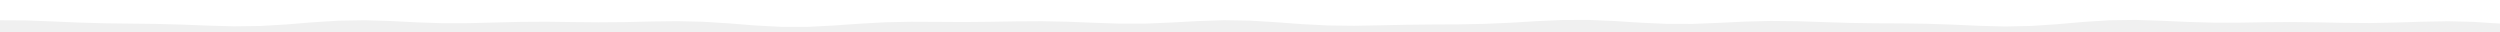
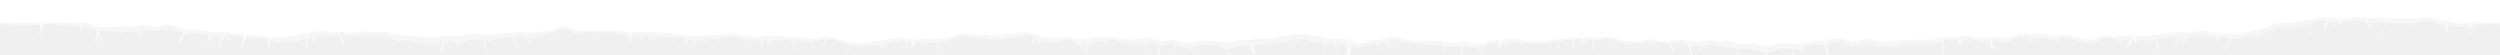
- <svg xmlns="http://www.w3.org/2000/svg" width="640" height="8" fill="#fff">
-   <g transform="matrix(1 0 0 -1 0 8)">
-     <path d="M0,2.81L6.7,2.77L13.3,2.52L20,2.23L26.7,2.04L33.3,1.96L40,1.88L46.7,1.7L53.3,1.44L60,1.26L66.7,1.35L73.3,1.74L80,2.29L86.7,2.71L93.3,2.82L100,2.62L106.7,2.28L113.3,2.06L120,2.07L126.7,2.24L133.3,2.4L140,2.44L146.7,2.35L153.3,2.29L160,2.34L166.7,2.5L173.3,2.58L180,2.43L186.7,2.01L193.3,1.48L200,1.13L206.7,1.12L213.3,1.46L220,1.93L226.7,2.3L233.3,2.43L240,2.4L246.7,2.36L253.3,2.42L260,2.53L266.7,2.57L273.3,2.44L280,2.17L286.7,1.95L293.3,1.96L300,2.24L306.7,2.61L313.3,2.83L320,2.72L326.7,2.31L333.3,1.82L340,1.48L346.7,1.4L353.3,1.52L360,1.66L366.7,1.73L373.3,1.76L380,1.89L386.7,2.18L393.3,2.58L400,2.88L406.7,2.9L413.3,2.62L420,2.19L426.7,1.89L433.3,1.88L440,2.15L446.7,2.47L453.3,2.64L460,2.57L466.7,2.35L473.3,2.14L480,2.04L486.7,2.01L493.3,1.92L500,1.69L506.7,1.39L513.3,1.22L520,1.36L526.7,1.81L533.3,2.38L540,2.81L546.7,2.9L553.3,2.69L560,2.39L566.7,2.2L573.3,2.2L580,2.31L586.7,2.36L593.3,2.28L600,2.15L606.7,2.1L613.3,2.23L620,2.44L626.7,2.56L633.3,2.4L640,1.96V8H0Z" />
-   </g>
+ <svg xmlns="http://www.w3.org/2000/svg" width="640" height="14" viewBox="0 0 640 14" fill="#fff">
+   <path d="M0,6.3L1,6.3L2,6.5L3,6.6L4,6.6L5,6.5L6,6.4L7,6.4L8,6.5L9,6.4L10,6.3L11,6.2L12,6.1L13,6.2L14,6.3L15,6.4L16,6.5L17,6.6L18,6.6L19,6.6L20,6.6L21,6.7L22,6.9L23,7.3L24,7.6L25,7.8L26,7.9L27,8L28,8L29,8L30,8L31,8L32,8.1L33,8.2L34,8.2L35,8L36,7.8L37,7.7L38,7.7L39,7.8L40,7.8L41,7.7L42,7.6L43,7.5L44,7.6L45,7.9L46,8.1L47,8.4L48,8.5L49,8.5L50,8.5L51,8.6L52,8.8L53,9L54,9.3L55,9.3L56,9.2L57,9L58,8.9L59,9L60,9.2L61,9.3L62,9.5L63,9.6L64,9.7L65,9.8L66,9.8L67,9.9L68,10L69,10.3L70,10.5L71,10.6L72,10.6L73,10.6L74,10.6L75,10.6L76,10.5L77,10.3L78,9.9L79,9.6L80,9.3L81,9.1L82,9L83,9.1L84,9.1L85,9.1L86,9L87,8.9L88,9L89,9.2L90,9.4L91,9.4L92,9.1L93,8.9L94,9L95,9.3L96,9.4L97,9.4L98,9.2L99,9.3L100,9.7L101,10.2L102,10.5L103,10.5L104,10.4L105,10.5L106,10.7L107,11L108,11.1L109,11.1L110,11L111,10.9L112,10.7L113,10.6L114,10.5L115,10.6L116,10.8L117,11L118,11L119,10.7L120,10.3L121,10.1L122,10.2L123,10.4L124,10.5L125,10.5L126,10.3L127,10.1L128,9.9L129,9.8L130,9.6L131,9.4L132,9.2L133,9.1L134,9.4L135,9.7L136,9.8L137,9.6L138,9.2L139,9L140,8.8L141,8.6L142,8.2L143,7.7L144,7.4L145,7.6L146,8.1L147,8.5L148,8.6L149,8.4L150,8.2L151,8.1L152,8.2L153,8.3L154,8.4L155,8.4L156,8.4L157,8.4L158,8.5L159,8.6L160,8.9L161,9.1L162,9.2L163,9.2L164,9.1L165,9.1L166,9.1L167,9.2L168,9.3L169,9.4L170,9.4L171,9.5L172,9.6L173,9.6L174,9.7L175,9.8L176,10L177,10.2L178,10.4L179,10.3L180,10.1L181,9.9L182,9.9L183,9.9L184,9.9L185,9.8L186,9.6L187,9.5L188,9.5L189,9.7L190,9.9L191,10.1L192,10.3L193,10.4L194,10.4L195,10.3L196,10.2L197,10.1L198,10.2L199,10.3L200,10.3L201,10.3L202,10.3L203,10.3L204,10.5L205,10.6L206,10.6L207,10.6L208,10.5L209,10.5L210,10.4L211,10.2L212,10L213,10L214,10.3L215,10.7L216,11.1L217,11.4L218,11.5L219,11.7L220,11.7L221,11.7L222,11.6L223,11.6L224,11.6L225,11.7L226,11.7L227,11.4L228,10.9L229,10.5L230,10.4L231,10.5L232,10.6L233,10.7L234,10.8L235,10.9L236,11L237,11.1L238,11L239,10.9L240,10.9L241,10.9L242,10.8L243,10.5L244,10L245,9.5L246,9.3L247,9.4L248,9.5L249,9.6L250,9.6L251,9.7L252,9.9L253,10.1L254,10.2L255,10.2L256,10.1L257,9.9L258,9.8L259,9.7L260,9.5L261,9.2L262,9L263,9L264,9.4L265,10L266,10.5L267,10.7L268,10.8L269,10.8L270,10.8L271,10.7L272,10.5L273,10.3L274,10.4L275,10.8L276,11.3L277,11.6L278,11.5L279,11.1L280,10.8L281,10.6L282,10.5L283,10.4L284,10.3L285,10.3L286,10.5L287,10.8L288,11.1L289,11.3L290,11.3L291,11.3L292,11.2L293,11L294,10.9L295,10.9L296,11.2L297,11.5L298,11.6L299,11.4L300,11.2L301,11.3L302,11.7L303,12.2L304,12.3L305,12.1L306,11.8L307,11.5L308,11.5L309,11.5L310,11.5L311,11.6L312,11.9L313,12.3L314,12.5L315,12.5L316,12.2L317,11.9L318,11.7L319,11.7L320,11.7L321,11.6L322,11.4L323,11.3L324,11.3L325,11.2L326,11.1L327,11L328,10.8L329,10.6L330,10.4L331,10.1L332,9.9L333,9.9L334,10.2L335,10.5L336,10.8L337,10.9L338,10.9L339,10.9L340,11.1L341,11.2L342,11.3L343,11.2L344,11.1L345,11.2L346,11.6L347,12L348,12.1L349,11.9L350,11.6L351,11.4L352,11.3L353,11.3L354,11L355,10.6L356,10.2L357,10.1L358,10.3L359,10.6L360,10.8L361,10.9L362,11L363,11.1L364,11.4L365,11.5L366,11.5L367,11.5L368,11.5L369,11.6L370,11.8L371,12L372,12L373,11.9L374,11.8L375,11.8L376,12L377,12.2L378,12.2L379,12L380,11.7L381,11.3L382,11.1L383,11L384,11.1L385,11L386,11L387,11L388,11L389,11L390,11L391,11L392,11.1L393,11.1L394,11.2L395,11.1L396,11L397,10.8L398,10.7L399,10.6L400,10.4L401,10.3L402,10.1L403,10.1L404,10L405,10L406,10L407,10.1L408,10.2L409,10.2L410,10.1L411,9.9L412,9.9L413,10.2L414,10.7L415,11.1L416,11.3L417,11.2L418,11.1L419,11.1L420,11.1L421,10.9L422,10.6L423,10.5L424,10.6L425,10.9L426,11.1L427,11.1L428,11L429,10.9L430,11L431,11.2L432,11.6L433,12L434,12L435,11.9L436,11.7L437,11.5L438,11.5L439,11.7L440,11.8L441,11.9L442,12.1L443,12.2L444,12.3L445,12.4L446,12.5L447,12.5L448,12.6L449,12.9L450,13.1L451,13.3L452,13.3L453,13.2L454,13L455,12.7L456,12.4L457,12.4L458,12.5L459,12.6L460,12.6L461,12.3L462,11.9L463,11.7L464,11.5L465,11.5L466,11.5L467,11.4L468,11.2L469,11L470,10.7L471,10.6L472,10.8L473,11.3L474,11.7L475,11.8L476,11.6L477,11.2L478,11.2L479,11.4L480,11.8L481,12L482,12L483,12L484,11.9L485,11.9L486,11.8L487,11.5L488,11.3L489,11.3L490,11.4L491,11.3L492,11.2L493,11.1L494,11.1L495,11.2L496,11L497,10.6L498,10.2L499,10L500,10.2L501,10.4L502,10.4L503,10.2L504,10L505,10.1L506,10.4L507,10.7L508,10.7L509,10.5L510,10.4L511,10.5L512,10.7L513,10.9L514,10.8L515,10.3L516,9.8L517,9.4L518,9.4L519,9.5L520,9.7L521,9.7L522,9.7L523,9.7L524,9.9L525,10.1L526,10.1L527,10L528,9.8L529,9.8L530,10L531,10.3L532,10.5L533,10.7L534,10.9L535,11.1L536,11L537,10.6L538,10L539,9.6L540,9.7L541,10L542,10.3L543,10.3L544,10.1L545,10L546,10L547,10.2L548,10.3L549,10.3L550,10.2L551,10.1L552,10L553,9.9L554,9.8L555,9.7L556,9.5L557,9.5L558,9.6L559,9.7L560,9.8L561,9.7L562,9.5L563,9.2L564,9.1L565,9.1L566,9.3L567,9.3L568,9.4L569,9.4L570,9.6L571,9.8L572,10L573,9.9L574,9.6L575,9.4L576,9.3L577,9.2L578,9.1L579,8.8L580,8.3L581,7.8L582,7.4L583,7.2L584,7.2L585,7.2L586,7.2L587,7.1L588,7L589,6.9L590,6.7L591,6.5L592,6.1L593,5.6L594,5.3L595,5.3L596,5.4L597,5.6L598,5.6L599,5.6L600,5.5L601,5.4L602,5.3L603,5.3L604,5.2L605,5.3L606,5.5L607,5.8L608,5.8L609,5.8L610,5.7L611,5.7L612,5.7L613,5.8L614,5.9L615,5.9L616,5.9L617,5.9L618,5.8L619,5.6L620,5.4L621,5.4L622,5.5L623,5.7L624,5.9L625,6.1L626,6.3L627,6.5L628,6.7L629,6.8L630,6.9L631,6.8L632,6.8L633,6.6L634,6.4L635,6.3L636,6.2L637,6.2L638,6.3L639,6.3L640,6.3L640,5.7L639,5.7L638,5.7L637,5.7L636,5.7L635,5.6L634,5.6L633,5.8L632,5.9L631,6.1L630,6.1L629,6L628,5.8L627,5.6L626,5.4L625,5.2L624,5L623,4.7L622,4.6L621,4.5L620,4.6L619,4.6L618,4.7L617,4.7L616,4.6L615,4.7L614,4.7L613,4.8L612,4.8L611,4.7L610,4.6L609,4.6L608,4.7L607,4.7L606,4.7L605,4.5L604,4.4L603,4.4L602,4.6L601,4.7L600,4.8L599,4.8L598,4.8L597,4.7L596,4.6L595,4.6L594,4.6L593,4.7L592,4.9L591,5.2L590,5.3L589,5.4L588,5.5L587,5.7L586,5.9L585,6L584,6L583,6L582,6.2L581,6.6L580,7L579,7.3L578,7.6L577,7.8L576,8.1L575,8.4L574,8.7L573,8.8L572,8.8L571,8.6L570,8.6L569,8.6L568,8.6L567,8.6L566,8.3L565,8.1L564,7.9L563,8L562,8.2L561,8.4L560,8.4L559,8.3L558,8.2L557,8.2L556,8.3L555,8.5L554,8.7L553,8.9L552,9L551,9L550,9.1L549,9.2L548,9.3L547,9.3L546,9.2L545,9.1L544,9.2L543,9.3L542,9.4L541,9.4L540,9.2L539,9.1L538,9.3L537,9.7L536,10.1L535,10.2L534,10.1L533,9.9L532,9.7L531,9.4L530,9.2L529,9L528,9.1L527,9.3L526,9.4L525,9.2L524,8.9L523,8.7L522,8.7L521,8.8L520,8.8L519,8.7L518,8.6L517,8.7L516,9L515,9.5L514,9.7L513,9.7L512,9.5L511,9.4L510,9.4L509,9.5L508,9.7L507,9.7L506,9.6L505,9.4L504,9.3L503,9.3L502,9.4L501,9.5L500,9.4L499,9.4L498,9.5L497,9.7L496,10L495,10.2L494,10.2L493,10.2L492,10.2L491,10.2L490,10.2L489,10.2L488,10.2L487,10.3L486,10.4L485,10.6L484,10.6L483,10.7L482,10.7L481,10.7L480,10.5L479,10.2L478,10L477,10.1L476,10.4L475,10.6L474,10.6L473,10.3L472,10L471,9.8L470,9.9L469,10L468,10.2L467,10.4L466,10.5L465,10.6L464,10.7L463,10.9L462,11L461,11.2L460,11.3L459,11.2L458,11.1L457,11L456,11L455,11.1L454,11.4L453,11.7L452,11.8L451,11.7L450,11.5L449,11.3L448,11.2L447,11.3L446,11.3L445,11.1L444,10.9L443,10.7L442,10.6L441,10.7L440,10.6L439,10.5L438,10.4L437,10.4L436,10.6L435,10.7L434,10.7L433,10.6L432,10.5L431,10.4L430,10.3L429,10.4L428,10.4L427,10.6L426,10.6L425,10.5L424,10.3L423,10.1L422,10.1L421,10.3L420,10.5L419,10.6L418,10.6L417,10.6L416,10.5L415,10.2L414,9.9L413,9.6L412,9.5L411,9.5L410,9.7L409,9.7L408,9.6L407,9.5L406,9.6L405,9.7L404,9.7L403,9.6L402,9.6L401,9.7L400,9.9L399,10.1L398,10.2L397,10.3L396,10.4L395,10.5L394,10.5L393,10.5L392,10.5L391,10.5L390,10.4L389,10.2L388,10L387,9.9L386,10L385,10.2L384,10.3L383,10.3L382,10.4L381,10.6L380,10.9L379,11.2L378,11.3L377,11.1L376,10.9L375,10.8L374,10.8L373,10.9L372,11L371,10.9L370,10.8L369,10.6L368,10.5L367,10.6L366,10.6L365,10.7L364,10.6L363,10.5L362,10.4L361,10.4L360,10.2L359,10L358,9.6L357,9.5L356,9.5L355,9.8L354,10L353,10.2L352,10.3L351,10.5L350,10.8L349,11L348,11.1L347,10.9L346,10.5L345,10.2L344,10L343,10L342,10.1L341,10.1L340,10L339,9.7L338,9.5L337,9.3L336,9.2L335,9L334,8.8L333,8.7L332,8.8L331,8.9L330,9.1L329,9.3L328,9.4L327,9.6L326,9.8L325,9.9L324,9.9L323,9.8L322,9.9L321,10L320,10.2L319,10.3L318,10.3L317,10.4L316,10.6L315,10.9L314,11L313,10.9L312,10.7L311,10.6L310,10.6L309,10.6L308,10.6L307,10.6L306,10.8L305,11L304,11.1L303,10.9L302,10.6L301,10.3L300,10.3L299,10.5L298,10.6L297,10.5L296,10.2L295,9.9L294,9.7L293,9.7L292,9.9L291,10L290,10.2L289,10.2L288,10.1L287,9.9L286,9.7L285,9.5L284,9.5L283,9.5L282,9.5L281,9.5L280,9.5L279,9.7L278,10L277,10.1L276,10.1L275,9.8L274,9.6L273,9.5L272,9.6L271,9.7L270,9.7L269,9.7L268,9.6L267,9.5L266,9.3L265,8.9L264,8.6L263,8.3L262,8.3L261,8.5L260,8.6L259,8.7L258,8.8L257,8.8L256,9L255,9.1L254,9.1L253,9L252,9L251,9L250,9L249,9L248,8.8L247,8.6L246,8.6L245,8.9L244,9.3L243,9.6L242,9.7L241,9.8L240,9.9L239,9.9L238,10L237,10L236,10.1L235,10.2L234,10.2L233,10.1L232,9.9L231,9.7L230,9.6L229,9.7L228,9.9L227,10.2L226,10.4L225,10.5L224,10.6L223,10.7L222,10.8L221,11L220,11.1L219,11.1L218,11L217,10.8L216,10.5L215,10.2L214,9.9L213,9.7L212,9.5L211,9.5L210,9.6L209,9.8L208,9.9L207,9.8L206,9.7L205,9.6L204,9.5L203,9.5L202,9.4L201,9.4L200,9.4L199,9.3L198,9.2L197,9.1L196,9.1L195,9.2L194,9.4L193,9.5L192,9.4L191,9.2L190,9L189,8.8L188,8.7L187,8.6L186,8.7L185,8.9L184,9L183,9.1L182,9.2L181,9.2L180,9.3L179,9.4L178,9.4L177,9.3L176,9.1L175,9L174,8.9L173,8.8L172,8.7L171,8.5L170,8.4L169,8.3L168,8.2L167,8.2L166,8.1L165,8.2L164,8.2L163,8.3L162,8.3L161,8.2L160,8.1L159,8.1L158,8L157,7.9L156,7.8L155,7.7L154,7.7L153,7.8L152,7.8L151,7.8L150,7.8L149,7.8L148,7.8L147,7.6L146,7.2L145,6.8L144,6.7L143,7L142,7.5L141,7.9L140,8L139,8.1L138,8.2L137,8.4L136,8.5L135,8.4L134,8.2L133,8.1L132,8.2L131,8.4L130,8.5L129,8.5L128,8.6L127,8.8L126,9L125,9.1L124,9L123,8.8L122,8.6L121,8.6L120,8.7L119,8.9L118,9.2L117,9.3L116,9.3L115,9.2L114,9.1L113,9.2L112,9.4L111,9.5L110,9.6L109,9.5L108,9.4L107,9.4L106,9.3L105,9.2L104,9.1L103,9L102,8.9L101,8.8L100,8.5L99,8.3L98,8.2L97,8.2L96,8.2L95,8.2L94,8.1L93,8.1L92,8.3L91,8.5L90,8.6L89,8.5L88,8.3L87,8.2L86,8.3L85,8.3L84,8.2L83,8L82,8L81,8.1L80,8.3L79,8.5L78,8.6L77,8.7L76,8.9L75,9.2L74,9.3L73,9.5L72,9.5L71,9.6L70,9.6L69,9.5L68,9.4L67,9.3L66,9.2L65,9.1L64,9.1L63,9L62,8.9L61,8.7L60,8.6L59,8.4L58,8.2L57,8.2L56,8.3L55,8.3L54,8.2L53,8L52,7.7L51,7.6L50,7.7L49,7.8L48,7.7L47,7.5L46,7.1L45,6.7L44,6.5L43,6.4L42,6.5L41,6.7L40,6.9L39,6.8L38,6.6L37,6.5L36,6.5L35,6.7L34,6.8L33,6.9L32,6.8L31,6.7L30,6.8L29,6.9L28,7L27,7L26,7L25,6.8L24,6.5L23,6.2L22,5.9L21,5.7L20,5.8L19,5.9L18,6L17,6L16,5.9L15,5.8L14,5.7L13,5.7L12,5.8L11,5.9L10,6L9,6L8,6L7,6L6,5.9L5,6L4,6L3,6L2,6L1,5.8L0,5.7Z" fill-opacity="0.42" />
+   <path d="M0,5.7L1,5.8L2,6L3,6L4,6L5,6L6,5.9L7,6L8,6L9,6L10,6L11,5.9L12,5.8L13,5.7L14,5.7L15,5.8L16,5.9L17,6L18,6L19,5.9L20,5.8L21,5.7L22,5.9L23,6.2L24,6.5L25,6.8L26,7L27,7L28,7L29,6.9L30,6.8L31,6.7L32,6.8L33,6.9L34,6.8L35,6.7L36,6.5L37,6.5L38,6.6L39,6.8L40,6.9L41,6.7L42,6.5L43,6.4L44,6.5L45,6.7L46,7.1L47,7.5L48,7.7L49,7.8L50,7.7L51,7.6L52,7.7L53,8L54,8.2L55,8.3L56,8.3L57,8.2L58,8.2L59,8.4L60,8.6L61,8.7L62,8.9L63,9L64,9.1L65,9.1L66,9.2L67,9.3L68,9.4L69,9.5L70,9.6L71,9.6L72,9.5L73,9.5L74,9.3L75,9.2L76,8.9L77,8.7L78,8.6L79,8.5L80,8.3L81,8.1L82,8L83,8L84,8.2L85,8.3L86,8.3L87,8.2L88,8.3L89,8.5L90,8.6L91,8.5L92,8.3L93,8.1L94,8.1L95,8.2L96,8.2L97,8.2L98,8.2L99,8.3L100,8.5L101,8.8L102,8.9L103,9L104,9.1L105,9.2L106,9.3L107,9.4L108,9.4L109,9.5L110,9.6L111,9.5L112,9.4L113,9.2L114,9.1L115,9.2L116,9.3L117,9.3L118,9.2L119,8.9L120,8.7L121,8.6L122,8.6L123,8.8L124,9L125,9.1L126,9L127,8.8L128,8.6L129,8.5L130,8.5L131,8.4L132,8.2L133,8.1L134,8.2L135,8.4L136,8.5L137,8.4L138,8.2L139,8.1L140,8L141,7.9L142,7.5L143,7L144,6.7L145,6.8L146,7.2L147,7.6L148,7.8L149,7.8L150,7.8L151,7.8L152,7.8L153,7.8L154,7.7L155,7.7L156,7.8L157,7.9L158,8L159,8.1L160,8.1L161,8.2L162,8.3L163,8.3L164,8.2L165,8.2L166,8.1L167,8.2L168,8.2L169,8.3L170,8.4L171,8.5L172,8.7L173,8.8L174,8.9L175,9L176,9.1L177,9.3L178,9.4L179,9.4L180,9.3L181,9.2L182,9.2L183,9.1L184,9L185,8.9L186,8.7L187,8.6L188,8.7L189,8.8L190,9L191,9.2L192,9.4L193,9.5L194,9.4L195,9.2L196,9.1L197,9.1L198,9.2L199,9.3L200,9.4L201,9.4L202,9.4L203,9.5L204,9.5L205,9.6L206,9.7L207,9.8L208,9.9L209,9.8L210,9.6L211,9.5L212,9.5L213,9.7L214,9.9L215,10.2L216,10.5L217,10.8L218,11L219,11.1L220,11.1L221,11L222,10.8L223,10.7L224,10.6L225,10.5L226,10.4L227,10.2L228,9.9L229,9.7L230,9.6L231,9.7L232,9.9L233,10.1L234,10.2L235,10.2L236,10.1L237,10L238,10L239,9.9L240,9.9L241,9.8L242,9.7L243,9.6L244,9.3L245,8.9L246,8.6L247,8.6L248,8.8L249,9L250,9L251,9L252,9L253,9L254,9.1L255,9.1L256,9L257,8.8L258,8.8L259,8.7L260,8.6L261,8.5L262,8.3L263,8.3L264,8.6L265,8.9L266,9.3L267,9.5L268,9.6L269,9.7L270,9.7L271,9.7L272,9.6L273,9.5L274,9.6L275,9.8L276,10.1L277,10.1L278,10L279,9.7L280,9.5L281,9.5L282,9.5L283,9.5L284,9.5L285,9.5L286,9.7L287,9.9L288,10.1L289,10.2L290,10.2L291,10L292,9.9L293,9.7L294,9.7L295,9.9L296,10.2L297,10.5L298,10.6L299,10.5L300,10.3L301,10.3L302,10.6L303,10.9L304,11.1L305,11L306,10.8L307,10.6L308,10.6L309,10.6L310,10.6L311,10.6L312,10.7L313,10.9L314,11L315,10.9L316,10.6L317,10.4L318,10.3L319,10.3L320,10.2L321,10L322,9.9L323,9.8L324,9.9L325,9.9L326,9.8L327,9.6L328,9.4L329,9.3L330,9.1L331,8.9L332,8.8L333,8.7L334,8.8L335,9L336,9.2L337,9.3L338,9.5L339,9.7L340,10L341,10.1L342,10.1L343,10L344,10L345,10.2L346,10.5L347,10.9L348,11.1L349,11L350,10.8L351,10.5L352,10.3L353,10.2L354,10L355,9.8L356,9.5L357,9.5L358,9.6L359,10L360,10.2L361,10.4L362,10.4L363,10.5L364,10.6L365,10.7L366,10.6L367,10.6L368,10.5L369,10.6L370,10.8L371,10.9L372,11L373,10.9L374,10.8L375,10.8L376,10.9L377,11.1L378,11.3L379,11.2L380,10.9L381,10.6L382,10.4L383,10.3L384,10.3L385,10.2L386,10L387,9.9L388,10L389,10.2L390,10.4L391,10.5L392,10.5L393,10.5L394,10.5L395,10.5L396,10.4L397,10.3L398,10.2L399,10.1L400,9.9L401,9.7L402,9.6L403,9.6L404,9.7L405,9.7L406,9.6L407,9.5L408,9.6L409,9.7L410,9.7L411,9.5L412,9.5L413,9.6L414,9.9L415,10.2L416,10.5L417,10.6L418,10.6L419,10.6L420,10.5L421,10.3L422,10.1L423,10.1L424,10.3L425,10.5L426,10.6L427,10.6L428,10.4L429,10.4L430,10.3L431,10.4L432,10.5L433,10.6L434,10.7L435,10.7L436,10.6L437,10.4L438,10.4L439,10.5L440,10.6L441,10.7L442,10.6L443,10.7L444,10.9L445,11.1L446,11.3L447,11.3L448,11.2L449,11.3L450,11.5L451,11.7L452,11.8L453,11.7L454,11.4L455,11.1L456,11L457,11L458,11.1L459,11.2L460,11.3L461,11.2L462,11L463,10.9L464,10.7L465,10.6L466,10.5L467,10.4L468,10.2L469,10L470,9.9L471,9.8L472,10L473,10.3L474,10.6L475,10.6L476,10.4L477,10.1L478,10L479,10.2L480,10.5L481,10.7L482,10.7L483,10.7L484,10.6L485,10.6L486,10.4L487,10.3L488,10.2L489,10.2L490,10.2L491,10.2L492,10.2L493,10.2L494,10.2L495,10.2L496,10L497,9.7L498,9.5L499,9.4L500,9.4L501,9.5L502,9.4L503,9.3L504,9.3L505,9.4L506,9.6L507,9.7L508,9.7L509,9.5L510,9.4L511,9.4L512,9.5L513,9.7L514,9.7L515,9.5L516,9L517,8.7L518,8.6L519,8.7L520,8.8L521,8.8L522,8.7L523,8.7L524,8.9L525,9.2L526,9.4L527,9.3L528,9.1L529,9L530,9.2L531,9.4L532,9.7L533,9.9L534,10.1L535,10.2L536,10.1L537,9.7L538,9.3L539,9.1L540,9.2L541,9.4L542,9.4L543,9.3L544,9.2L545,9.1L546,9.2L547,9.3L548,9.3L549,9.2L550,9.1L551,9L552,9L553,8.9L554,8.7L555,8.5L556,8.3L557,8.2L558,8.2L559,8.3L560,8.4L561,8.4L562,8.2L563,8L564,7.9L565,8.1L566,8.3L567,8.6L568,8.6L569,8.6L570,8.6L571,8.6L572,8.8L573,8.8L574,8.7L575,8.4L576,8.1L577,7.8L578,7.6L579,7.3L580,7L581,6.6L582,6.2L583,6L584,6L585,6L586,5.9L587,5.7L588,5.5L589,5.4L590,5.3L591,5.2L592,4.9L593,4.7L594,4.6L595,4.6L596,4.6L597,4.7L598,4.8L599,4.8L600,4.8L601,4.7L602,4.6L603,4.4L604,4.4L605,4.5L606,4.7L607,4.7L608,4.7L609,4.6L610,4.6L611,4.7L612,4.8L613,4.8L614,4.7L615,4.7L616,4.6L617,4.7L618,4.7L619,4.6L620,4.6L621,4.5L622,4.6L623,4.7L624,5L625,5.2L626,5.4L627,5.6L628,5.8L629,6L630,6.1L631,6.1L632,5.9L633,5.8L634,5.6L635,5.6L636,5.7L637,5.7L638,5.7L639,5.7L640,5.7L640,0L0,0Z" />
+   <path d="M426.7,10.8Q426.9,11.3 427.3,11.6" fill="none" stroke="#fff" stroke-linecap="round" stroke-width="0.408" stroke-opacity="0.468" />
+   <path d="M320.2,11.4Q320.5,12.6 321,13.5" fill="none" stroke="#fff" stroke-linecap="round" stroke-width="0.475" stroke-opacity="0.726" />
+   <path d="M203.4,10Q203.1,11.8 203.8,12.9" fill="none" stroke="#fff" stroke-linecap="round" stroke-width="0.488" stroke-opacity="0.354" />
+   <path d="M25.3,7.5Q25.2,9.2 26,10.3" fill="none" stroke="#fff" stroke-linecap="round" stroke-width="0.316" stroke-opacity="0.462" />
+   <path d="M427.5,10.8Q428,12.1 428,12.9" fill="none" stroke="#fff" stroke-linecap="round" stroke-width="0.506" stroke-opacity="0.577" />
+   <path d="M472.5,11Q472.2,11.4 472.4,11.8" fill="none" stroke="#fff" stroke-linecap="round" stroke-width="0.411" stroke-opacity="0.429" />
+   <path d="M237.2,10.8Q237.1,11.3 237.1,11.6" fill="none" stroke="#fff" stroke-linecap="round" stroke-width="0.227" stroke-opacity="0.533" />
+   <path d="M369.7,11.5Q369.6,12.5 369.4,13.2" fill="none" stroke="#fff" stroke-linecap="round" stroke-width="0.464" stroke-opacity="0.427" />
+   <path d="M355.2,10.3Q354.9,10.9 355.6,11.3" fill="none" stroke="#fff" stroke-linecap="round" stroke-width="0.535" stroke-opacity="0.632" />
+   <path d="M53.8,9Q53.5,9.8 53.2,10.4" fill="none" stroke="#fff" stroke-linecap="round" stroke-width="0.346" stroke-opacity="0.704" />
+   <path d="M78.6,9.3Q78.4,11 78.4,12.1" fill="none" stroke="#fff" stroke-linecap="round" stroke-width="0.316" stroke-opacity="0.694" />
+   <path d="M501.6,10.1Q501.3,10.7 502,11.1" fill="none" stroke="#fff" stroke-linecap="round" stroke-width="0.541" stroke-opacity="0.66" />
+   <path d="M509.9,10.1Q509.8,11.3 509.8,12.1" fill="none" stroke="#fff" stroke-linecap="round" stroke-width="0.494" stroke-opacity="0.737" />
+   <path d="M623.9,5.6Q624.6,6.5 624.9,7.1" fill="none" stroke="#fff" stroke-linecap="round" stroke-width="0.34" stroke-opacity="0.489" />
+   <path d="M144.2,7.1Q144,8.2 144.3,8.9" fill="none" stroke="#fff" stroke-linecap="round" stroke-width="0.214" stroke-opacity="0.74" />
+   <path d="M110.3,10.7Q110.6,11.5 110.9,12" fill="none" stroke="#fff" stroke-linecap="round" stroke-width="0.21" stroke-opacity="0.303" />
+   <path d="M432.2,11.3Q432.7,12.6 433.1,13.5" fill="none" stroke="#fff" stroke-linecap="round" stroke-width="0.4" stroke-opacity="0.713" />
+   <path d="M25.2,7.5Q25.2,9.5 23.7,10.8" fill="none" stroke="#fff" stroke-linecap="round" stroke-width="0.339" stroke-opacity="0.72" />
+   <path d="M135.8,9.5Q135.8,10.7 135.4,11.6" fill="none" stroke="#fff" stroke-linecap="round" stroke-width="0.273" stroke-opacity="0.533" />
+   <path d="M300.9,11Q300.9,11.8 300.6,12.3" fill="none" stroke="#fff" stroke-linecap="round" stroke-width="0.352" stroke-opacity="0.589" />
+   <path d="M497.3,10.3Q497.4,12.3 497.5,13.7" fill="none" stroke="#fff" stroke-linecap="round" stroke-width="0.391" stroke-opacity="0.598" />
+   <path d="M31.4,7.7Q30.7,8.4 30.8,8.8" fill="none" stroke="#fff" stroke-linecap="round" stroke-width="0.209" stroke-opacity="0.403" />
+   <path d="M131.4,9.1Q132.1,10.9 132.7,12.1" fill="none" stroke="#fff" stroke-linecap="round" stroke-width="0.435" stroke-opacity="0.486" />
+   <path d="M117,10.7Q116.9,11.2 117,11.6" fill="none" stroke="#fff" stroke-linecap="round" stroke-width="0.326" stroke-opacity="0.454" />
+   <path d="M497.9,9.9Q498.7,10.9 499.1,11.7" fill="none" stroke="#fff" stroke-linecap="round" stroke-width="0.205" stroke-opacity="0.305" />
+   <path d="M341.8,11Q342,12.4 342.6,13.3" fill="none" stroke="#fff" stroke-linecap="round" stroke-width="0.442" stroke-opacity="0.378" />
+   <path d="M339.3,10.6Q339.3,11.3 339.7,11.7" fill="none" stroke="#fff" stroke-linecap="round" stroke-width="0.201" stroke-opacity="0.575" />
+   <path d="M265.6,10.2Q265.9,10.7 266.1,11" fill="none" stroke="#fff" stroke-linecap="round" stroke-width="0.243" stroke-opacity="0.721" />
+   <path d="M239.7,10.6Q239.7,11.6 240.8,12.3" fill="none" stroke="#fff" stroke-linecap="round" stroke-width="0.342" stroke-opacity="0.575" />
+   <path d="M225.8,11.4Q226.1,11.9 226.2,12.2" fill="none" stroke="#fff" stroke-linecap="round" stroke-width="0.349" stroke-opacity="0.659" />
+   <path d="M406.4,9.7Q406.5,10.5 405.8,11.1" fill="none" stroke="#fff" stroke-linecap="round" stroke-width="0.3" stroke-opacity="0.571" />
+   <path d="M571.3,9.5Q570.7,11.4 569.5,12.6" fill="none" stroke="#fff" stroke-linecap="round" stroke-width="0.23" stroke-opacity="0.643" />
+   <path d="M352.3,11Q352.9,12.4 353.4,13.3" fill="none" stroke="#fff" stroke-linecap="round" stroke-width="0.26" stroke-opacity="0.342" />
+   <path d="M112.4,10.4Q111.8,11 112.1,11.3" fill="none" stroke="#fff" stroke-linecap="round" stroke-width="0.441" stroke-opacity="0.573" />
+   <path d="M546.4,9.7Q546.7,10.4 546.8,10.9" fill="none" stroke="#fff" stroke-linecap="round" stroke-width="0.514" stroke-opacity="0.681" />
+   <path d="M309.5,11.2Q309.3,11.7 309.8,12" fill="none" stroke="#fff" stroke-linecap="round" stroke-width="0.234" stroke-opacity="0.365" />
+   <path d="M626.8,6.2Q626.6,7.2 626,7.8" fill="none" stroke="#fff" stroke-linecap="round" stroke-width="0.35" stroke-opacity="0.729" />
+   <path d="M276.5,11.3Q277.3,13.1 278.1,14.3" fill="none" stroke="#fff" stroke-linecap="round" stroke-width="0.293" stroke-opacity="0.508" />
+   <path d="M62.4,9.2Q62.5,10.8 61.8,11.8" fill="none" stroke="#fff" stroke-linecap="round" stroke-width="0.361" stroke-opacity="0.625" />
+   <path d="M422.8,10.2Q423.1,10.8 422.4,11.2" fill="none" stroke="#fff" stroke-linecap="round" stroke-width="0.457" stroke-opacity="0.548" />
+   <path d="M509.7,10.1Q510.1,11.8 511.2,12.9" fill="none" stroke="#fff" stroke-linecap="round" stroke-width="0.303" stroke-opacity="0.449" />
+   <path d="M552.1,9.7Q552,11.3 552.7,12.4" fill="none" stroke="#fff" stroke-linecap="round" stroke-width="0.372" stroke-opacity="0.455" />
+   <path d="M402.3,9.8Q402.9,11.4 402.9,12.4" fill="none" stroke="#fff" stroke-linecap="round" stroke-width="0.403" stroke-opacity="0.624" />
+   <path d="M344.9,10.9Q345,12.6 345.5,13.7" fill="none" stroke="#fff" stroke-linecap="round" stroke-width="0.548" stroke-opacity="0.631" />
+   <path d="M195,10Q194.9,10.8 195.1,11.3" fill="none" stroke="#fff" stroke-linecap="round" stroke-width="0.47" stroke-opacity="0.664" />
+   <path d="M172.4,9.3Q172.3,10 172.3,10.6" fill="none" stroke="#fff" stroke-linecap="round" stroke-width="0.294" stroke-opacity="0.411" />
+   <path d="M632.6,6.3Q632.7,6.8 632.4,7.1" fill="none" stroke="#fff" stroke-linecap="round" stroke-width="0.423" stroke-opacity="0.702" />
+   <path d="M320.7,11.3Q320.5,12.6 321.4,13.5" fill="none" stroke="#fff" stroke-linecap="round" stroke-width="0.434" stroke-opacity="0.4" />
+   <path d="M345.9,11.3Q345.5,13.1 344.8,14.3" fill="none" stroke="#fff" stroke-linecap="round" stroke-width="0.421" stroke-opacity="0.711" />
+   <path d="M10.5,6Q10.8,7.8 10.2,9" fill="none" stroke="#fff" stroke-linecap="round" stroke-width="0.501" stroke-opacity="0.522" />
+   <path d="M611,5.4Q611.2,5.9 611.3,6.2" fill="none" stroke="#fff" stroke-linecap="round" stroke-width="0.248" stroke-opacity="0.475" />
+   <path d="M517.8,9.1Q517.6,9.6 518.1,9.9" fill="none" stroke="#fff" stroke-linecap="round" stroke-width="0.517" stroke-opacity="0.439" />
+   <path d="M114.3,10.2Q114.8,11.5 114.7,12.4" fill="none" stroke="#fff" stroke-linecap="round" stroke-width="0.394" stroke-opacity="0.387" />
+   <path d="M297.2,11.2Q296.6,13 296.6,14.1" fill="none" stroke="#fff" stroke-linecap="round" stroke-width="0.342" stroke-opacity="0.698" />
+   <path d="M175.7,9.7Q175.5,10.5 175.9,11" fill="none" stroke="#fff" stroke-linecap="round" stroke-width="0.461" stroke-opacity="0.735" />
+   <path d="M405.5,9.7Q405.1,10.3 405.1,10.8" fill="none" stroke="#fff" stroke-linecap="round" stroke-width="0.205" stroke-opacity="0.383" />
+   <path d="M293.3,10.7Q293.3,11.7 293.6,12.3" fill="none" stroke="#fff" stroke-linecap="round" stroke-width="0.523" stroke-opacity="0.4" />
+   <path d="M404.9,9.7Q405.4,10.5 405.4,11" fill="none" stroke="#fff" stroke-linecap="round" stroke-width="0.242" stroke-opacity="0.749" />
+   <path d="M591.3,6.2Q591.3,7.7 591.4,8.6" fill="none" stroke="#fff" stroke-linecap="round" stroke-width="0.231" stroke-opacity="0.62" />
+   <path d="M596,5.1Q595.5,6.4 595,7.3" fill="none" stroke="#fff" stroke-linecap="round" stroke-width="0.484" stroke-opacity="0.638" />
+   <path d="M218.1,11.2Q217.7,12.5 216.7,13.4" fill="none" stroke="#fff" stroke-linecap="round" stroke-width="0.261" stroke-opacity="0.41" />
+   <path d="M167.8,9Q167.6,9.8 167.8,10.3" fill="none" stroke="#fff" stroke-linecap="round" stroke-width="0.207" stroke-opacity="0.32" />
+   <path d="M440.3,11.5Q439.9,12.4 439.9,13" fill="none" stroke="#fff" stroke-linecap="round" stroke-width="0.234" stroke-opacity="0.407" />
+   <path d="M399.7,10.1Q398.8,11.9 397.9,13" fill="none" stroke="#fff" stroke-linecap="round" stroke-width="0.214" stroke-opacity="0.34" />
+   <path d="M542.3,10Q542.7,10.8 543.1,11.3" fill="none" stroke="#fff" stroke-linecap="round" stroke-width="0.445" stroke-opacity="0.355" />
+   <path d="M196.9,9.8Q196.6,10.7 196.5,11.2" fill="none" stroke="#fff" stroke-linecap="round" stroke-width="0.286" stroke-opacity="0.651" />
+   <path d="M161.1,8.8Q161.3,9.9 161.3,10.7" fill="none" stroke="#fff" stroke-linecap="round" stroke-width="0.307" stroke-opacity="0.71" />
+   <path d="M452,13Q452.6,14.8 452.8,16" fill="none" stroke="#fff" stroke-linecap="round" stroke-width="0.478" stroke-opacity="0.458" />
+   <path d="M163.8,8.8Q163.7,9.4 164.5,9.8" fill="none" stroke="#fff" stroke-linecap="round" stroke-width="0.448" stroke-opacity="0.424" />
+   <path d="M384.3,10.8Q383.8,11.5 383.8,12" fill="none" stroke="#fff" stroke-linecap="round" stroke-width="0.541" stroke-opacity="0.552" />
+   <path d="M71.5,10.3Q71.2,10.8 71.1,11.1" fill="none" stroke="#fff" stroke-linecap="round" stroke-width="0.298" stroke-opacity="0.408" />
+   <path d="M367.9,11.2Q367.5,12.3 367.1,13" fill="none" stroke="#fff" stroke-linecap="round" stroke-width="0.223" stroke-opacity="0.702" />
+   <path d="M423.8,10.3Q424.1,10.8 423.7,11.1" fill="none" stroke="#fff" stroke-linecap="round" stroke-width="0.439" stroke-opacity="0.53" />
+   <path d="M606,5.2Q606,6.3 607.2,7.1" fill="none" stroke="#fff" stroke-linecap="round" stroke-width="0.443" stroke-opacity="0.52" />
+   <path d="M177.5,9.9Q177.4,10.8 178.2,11.3" fill="none" stroke="#fff" stroke-linecap="round" stroke-width="0.365" stroke-opacity="0.458" />
+   <path d="M618.7,5.3Q618.3,6.4 617.5,7.1" fill="none" stroke="#fff" stroke-linecap="round" stroke-width="0.272" stroke-opacity="0.617" />
+   <path d="M80.5,9Q79.9,9.8 79.9,10.3" fill="none" stroke="#fff" stroke-linecap="round" stroke-width="0.42" stroke-opacity="0.477" />
+   <path d="M304.5,11.8Q304.9,12.4 305.1,12.8" fill="none" stroke="#fff" stroke-linecap="round" stroke-width="0.391" stroke-opacity="0.488" />
+   <path d="M124.1,10.2Q124.1,12 124.6,13.2" fill="none" stroke="#fff" stroke-linecap="round" stroke-width="0.313" stroke-opacity="0.522" />
+   <path d="M313.8,12.2Q314.6,13.2 314.7,13.9" fill="none" stroke="#fff" stroke-linecap="round" stroke-width="0.246" stroke-opacity="0.598" />
+   <path d="M460.9,12Q460.6,12.5 461.5,12.9" fill="none" stroke="#fff" stroke-linecap="round" stroke-width="0.457" stroke-opacity="0.692" />
+   <path d="M47.3,8.1Q46.8,9.6 45.9,10.7" fill="none" stroke="#fff" stroke-linecap="round" stroke-width="0.429" stroke-opacity="0.688" />
+   <path d="M509.3,10.2Q509.1,11 508.7,11.5" fill="none" stroke="#fff" stroke-linecap="round" stroke-width="0.271" stroke-opacity="0.606" />
+   <path d="M74.9,10.3Q74.3,10.8 74.5,11.2" fill="none" stroke="#fff" stroke-linecap="round" stroke-width="0.441" stroke-opacity="0.349" />
+   <path d="M597.6,5.3Q597.4,6.2 597.2,6.8" fill="none" stroke="#fff" stroke-linecap="round" stroke-width="0.405" stroke-opacity="0.434" />
+   <path d="M503.5,9.7Q504,10.2 504,10.6" fill="none" stroke="#fff" stroke-linecap="round" stroke-width="0.251" stroke-opacity="0.513" />
+   <path d="M444.8,12.1Q444.7,13.2 444.6,14" fill="none" stroke="#fff" stroke-linecap="round" stroke-width="0.254" stroke-opacity="0.428" />
+   <path d="M499.2,9.7Q499.6,10.2 499.6,10.6" fill="none" stroke="#fff" stroke-linecap="round" stroke-width="0.481" stroke-opacity="0.562" />
+   <path d="M559.5,9.4Q559.5,10 559.7,10.4" fill="none" stroke="#fff" stroke-linecap="round" stroke-width="0.491" stroke-opacity="0.525" />
+   <path d="M211.4,9.9Q211,10.9 211.1,11.6" fill="none" stroke="#fff" stroke-linecap="round" stroke-width="0.357" stroke-opacity="0.43" />
+   <path d="M549.6,9.9Q549.2,10.5 549.5,10.8" fill="none" stroke="#fff" stroke-linecap="round" stroke-width="0.275" stroke-opacity="0.31" />
+   <path d="M301,11Q301,11.8 301.4,12.3" fill="none" stroke="#fff" stroke-linecap="round" stroke-width="0.214" stroke-opacity="0.363" />
+   <path d="M613.1,5.5Q613.2,6.1 613.5,6.5" fill="none" stroke="#fff" stroke-linecap="round" stroke-width="0.435" stroke-opacity="0.425" />
+   <path d="M69,10Q68.8,11.2 68.7,12" fill="none" stroke="#fff" stroke-linecap="round" stroke-width="0.417" stroke-opacity="0.749" />
+   <path d="M467.3,11.1Q467.6,13.1 468,14.4" fill="none" stroke="#fff" stroke-linecap="round" stroke-width="0.48" stroke-opacity="0.597" />
+   <path d="M20.6,6.4Q20.6,7.8 21,8.7" fill="none" stroke="#fff" stroke-linecap="round" stroke-width="0.337" stroke-opacity="0.521" />
+   <path d="M233.9,10.5Q233.9,11.3 233.3,11.9" fill="none" stroke="#fff" stroke-linecap="round" stroke-width="0.5" stroke-opacity="0.661" />
+   <path d="M202.6,10Q202.9,10.5 202.5,10.8" fill="none" stroke="#fff" stroke-linecap="round" stroke-width="0.381" stroke-opacity="0.665" />
+   <path d="M81.3,8.8Q81.2,9.9 80.5,10.7" fill="none" stroke="#fff" stroke-linecap="round" stroke-width="0.224" stroke-opacity="0.746" />
+   <path d="M197.7,9.9Q197.3,10.4 197.3,10.7" fill="none" stroke="#fff" stroke-linecap="round" stroke-width="0.451" stroke-opacity="0.696" />
+   <path d="M57.6,8.6Q58.4,9.6 58.5,10.2" fill="none" stroke="#fff" stroke-linecap="round" stroke-width="0.286" stroke-opacity="0.68" />
+   <path d="M632,6.5Q632.5,8.1 632.8,9.2" fill="none" stroke="#fff" stroke-linecap="round" stroke-width="0.367" stroke-opacity="0.312" />
+   <path d="M435.8,11.4Q436,12.1 435,12.6" fill="none" stroke="#fff" stroke-linecap="round" stroke-width="0.483" stroke-opacity="0.461" />
+   <path d="M581.6,7.1Q581.6,7.6 581.8,8" fill="none" stroke="#fff" stroke-linecap="round" stroke-width="0.249" stroke-opacity="0.527" />
+   <path d="M625,5.8Q625.5,6.5 625.1,6.9" fill="none" stroke="#fff" stroke-linecap="round" stroke-width="0.264" stroke-opacity="0.307" />
+   <path d="M232,10.3Q232.3,10.9 232.2,11.2" fill="none" stroke="#fff" stroke-linecap="round" stroke-width="0.29" stroke-opacity="0.672" />
+   <path d="M236.6,10.8Q236.6,11.5 236.4,12" fill="none" stroke="#fff" stroke-linecap="round" stroke-width="0.252" stroke-opacity="0.408" />
+   <path d="M558.3,9.3Q558.6,10.4 558.8,11.1" fill="none" stroke="#fff" stroke-linecap="round" stroke-width="0.268" stroke-opacity="0.724" />
+   <path d="M57.2,8.7Q56.3,10.6 55.9,11.9" fill="none" stroke="#fff" stroke-linecap="round" stroke-width="0.41" stroke-opacity="0.667" />
+   <path d="M374.1,11.5Q374.3,12.7 374.2,13.6" fill="none" stroke="#fff" stroke-linecap="round" stroke-width="0.411" stroke-opacity="0.678" />
+   <path d="M229.7,10.1Q230,10.6 230.1,10.9" fill="none" stroke="#fff" stroke-linecap="round" stroke-width="0.368" stroke-opacity="0.488" />
+   <path d="M526.7,9.7Q527.1,10.6 527.1,11.2" fill="none" stroke="#fff" stroke-linecap="round" stroke-width="0.31" stroke-opacity="0.537" />
+   <path d="M385.9,10.7Q385.7,11.3 385.5,11.7" fill="none" stroke="#fff" stroke-linecap="round" stroke-width="0.543" stroke-opacity="0.429" />
+   <path d="M551.4,9.8Q550.6,10.6 550.4,11.2" fill="none" stroke="#fff" stroke-linecap="round" stroke-width="0.227" stroke-opacity="0.565" />
+   <path d="M379.9,11.4Q379.6,12.7 379.1,13.6" fill="none" stroke="#fff" stroke-linecap="round" stroke-width="0.305" stroke-opacity="0.611" />
+   <path d="M339.4,10.6Q338.9,12.2 338.9,13.2" fill="none" stroke="#fff" stroke-linecap="round" stroke-width="0.481" stroke-opacity="0.345" />
+   <path d="M261.8,8.7Q261.6,9.2 262.2,9.6" fill="none" stroke="#fff" stroke-linecap="round" stroke-width="0.453" stroke-opacity="0.506" />
+   <path d="M521.5,9.4Q521.2,10.2 521,10.8" fill="none" stroke="#fff" stroke-linecap="round" stroke-width="0.519" stroke-opacity="0.388" />
+   <path d="M520.1,9.4Q520.4,10 519.7,10.5" fill="none" stroke="#fff" stroke-linecap="round" stroke-width="0.313" stroke-opacity="0.592" />
+   <path d="M578.3,8.8Q578.3,9.4 578.1,9.7" fill="none" stroke="#fff" stroke-linecap="round" stroke-width="0.316" stroke-opacity="0.604" />
+   <path d="M278.5,10.8Q278.6,12.2 278,13.2" fill="none" stroke="#fff" stroke-linecap="round" stroke-width="0.384" stroke-opacity="0.416" />
+   <path d="M407.6,9.9Q408,11.9 408.1,13.2" fill="none" stroke="#fff" stroke-linecap="round" stroke-width="0.328" stroke-opacity="0.522" />
+   <path d="M549.8,9.9Q550.2,10.9 549.8,11.5" fill="none" stroke="#fff" stroke-linecap="round" stroke-width="0.411" stroke-opacity="0.354" />
+   <path d="M331.9,9.6Q332.5,10.6 332.2,11.2" fill="none" stroke="#fff" stroke-linecap="round" stroke-width="0.297" stroke-opacity="0.35" />
+   <path d="M633.6,6.1Q633.9,6.8 633.1,7.2" fill="none" stroke="#fff" stroke-linecap="round" stroke-width="0.494" stroke-opacity="0.328" />
+   <path d="M113.8,10.2Q113.5,12 112.9,13.1" fill="none" stroke="#fff" stroke-linecap="round" stroke-width="0.415" stroke-opacity="0.707" />
+   <path d="M405.3,9.7Q405.6,10.2 404.9,10.5" fill="none" stroke="#fff" stroke-linecap="round" stroke-width="0.339" stroke-opacity="0.386" />
+   <path d="M545.7,9.7Q545.7,11 544.3,11.9" fill="none" stroke="#fff" stroke-linecap="round" stroke-width="0.547" stroke-opacity="0.655" />
+   <path d="M86.7,8.6Q87.5,10.1 88.1,11.1" fill="none" stroke="#fff" stroke-linecap="round" stroke-width="0.418" stroke-opacity="0.718" />
+   <path d="M233.5,10.4Q233.3,10.9 234,11.3" fill="none" stroke="#fff" stroke-linecap="round" stroke-width="0.277" stroke-opacity="0.651" />
+   <path d="M626.1,6Q626.1,6.6 626.1,7.1" fill="none" stroke="#fff" stroke-linecap="round" stroke-width="0.366" stroke-opacity="0.578" />
+   <path d="M567.8,9.1Q567.6,10.1 567.7,10.8" fill="none" stroke="#fff" stroke-linecap="round" stroke-width="0.496" stroke-opacity="0.444" />
+   <path d="M166.6,8.9Q166.2,9.5 166.1,9.9" fill="none" stroke="#fff" stroke-linecap="round" stroke-width="0.379" stroke-opacity="0.487" />
+   <path d="M35.5,7.7Q35.8,8.9 35.4,9.7" fill="none" stroke="#fff" stroke-linecap="round" stroke-width="0.241" stroke-opacity="0.692" />
+   <path d="M459.5,12.3Q459.4,13.7 458.4,14.7" fill="none" stroke="#fff" stroke-linecap="round" stroke-width="0.286" stroke-opacity="0.609" />
+   <path d="M180.1,9.8Q180.5,10.5 180.1,11" fill="none" stroke="#fff" stroke-linecap="round" stroke-width="0.305" stroke-opacity="0.701" />
+   <path d="M183.5,9.6Q183.9,10.1 184,10.5" fill="none" stroke="#fff" stroke-linecap="round" stroke-width="0.462" stroke-opacity="0.55" />
+   <path d="M161.3,8.8Q161.3,9.3 161.8,9.7" fill="none" stroke="#fff" stroke-linecap="round" stroke-width="0.246" stroke-opacity="0.532" />
+   <path d="M610.8,5.4Q610.3,7.1 609.9,8.3" fill="none" stroke="#fff" stroke-linecap="round" stroke-width="0.348" stroke-opacity="0.354" />
+   <path d="M11.1,5.9Q10.7,6.5 10.7,6.9" fill="none" stroke="#fff" stroke-linecap="round" stroke-width="0.539" stroke-opacity="0.455" />
+   <path d="M207.2,10.3Q207.9,11.7 208.3,12.7" fill="none" stroke="#fff" stroke-linecap="round" stroke-width="0.418" stroke-opacity="0.322" />
+   <path d="M283.2,10.1Q283,10.6 282.7,10.9" fill="none" stroke="#fff" stroke-linecap="round" stroke-width="0.527" stroke-opacity="0.391" />
+   <path d="M378.3,11.9Q378.5,12.8 378.8,13.4" fill="none" stroke="#fff" stroke-linecap="round" stroke-width="0.357" stroke-opacity="0.474" />
+   <path d="M189.7,9.6Q189.7,10.6 188.9,11.2" fill="none" stroke="#fff" stroke-linecap="round" stroke-width="0.203" stroke-opacity="0.368" />
+   <path d="M264.6,9.7Q264.3,10.6 264.8,11.2" fill="none" stroke="#fff" stroke-linecap="round" stroke-width="0.506" stroke-opacity="0.54" />
+   <path d="M551.8,9.7Q551.6,10.4 552.2,10.8" fill="none" stroke="#fff" stroke-linecap="round" stroke-width="0.274" stroke-opacity="0.34" />
+   <path d="M62.7,9.3Q63,9.8 62.3,10.2" fill="none" stroke="#fff" stroke-linecap="round" stroke-width="0.538" stroke-opacity="0.746" />
+   <path d="M599.5,5.2Q599,6.1 598.7,6.6" fill="none" stroke="#fff" stroke-linecap="round" stroke-width="0.533" stroke-opacity="0.5" />
+   <path d="M557.6,9.3Q557.1,10.5 557.1,11.4" fill="none" stroke="#fff" stroke-linecap="round" stroke-width="0.36" stroke-opacity="0.526" />
+   <path d="M19.1,6.3Q19.1,6.9 19.1,7.3" fill="none" stroke="#fff" stroke-linecap="round" stroke-width="0.299" stroke-opacity="0.357" />
</svg>
